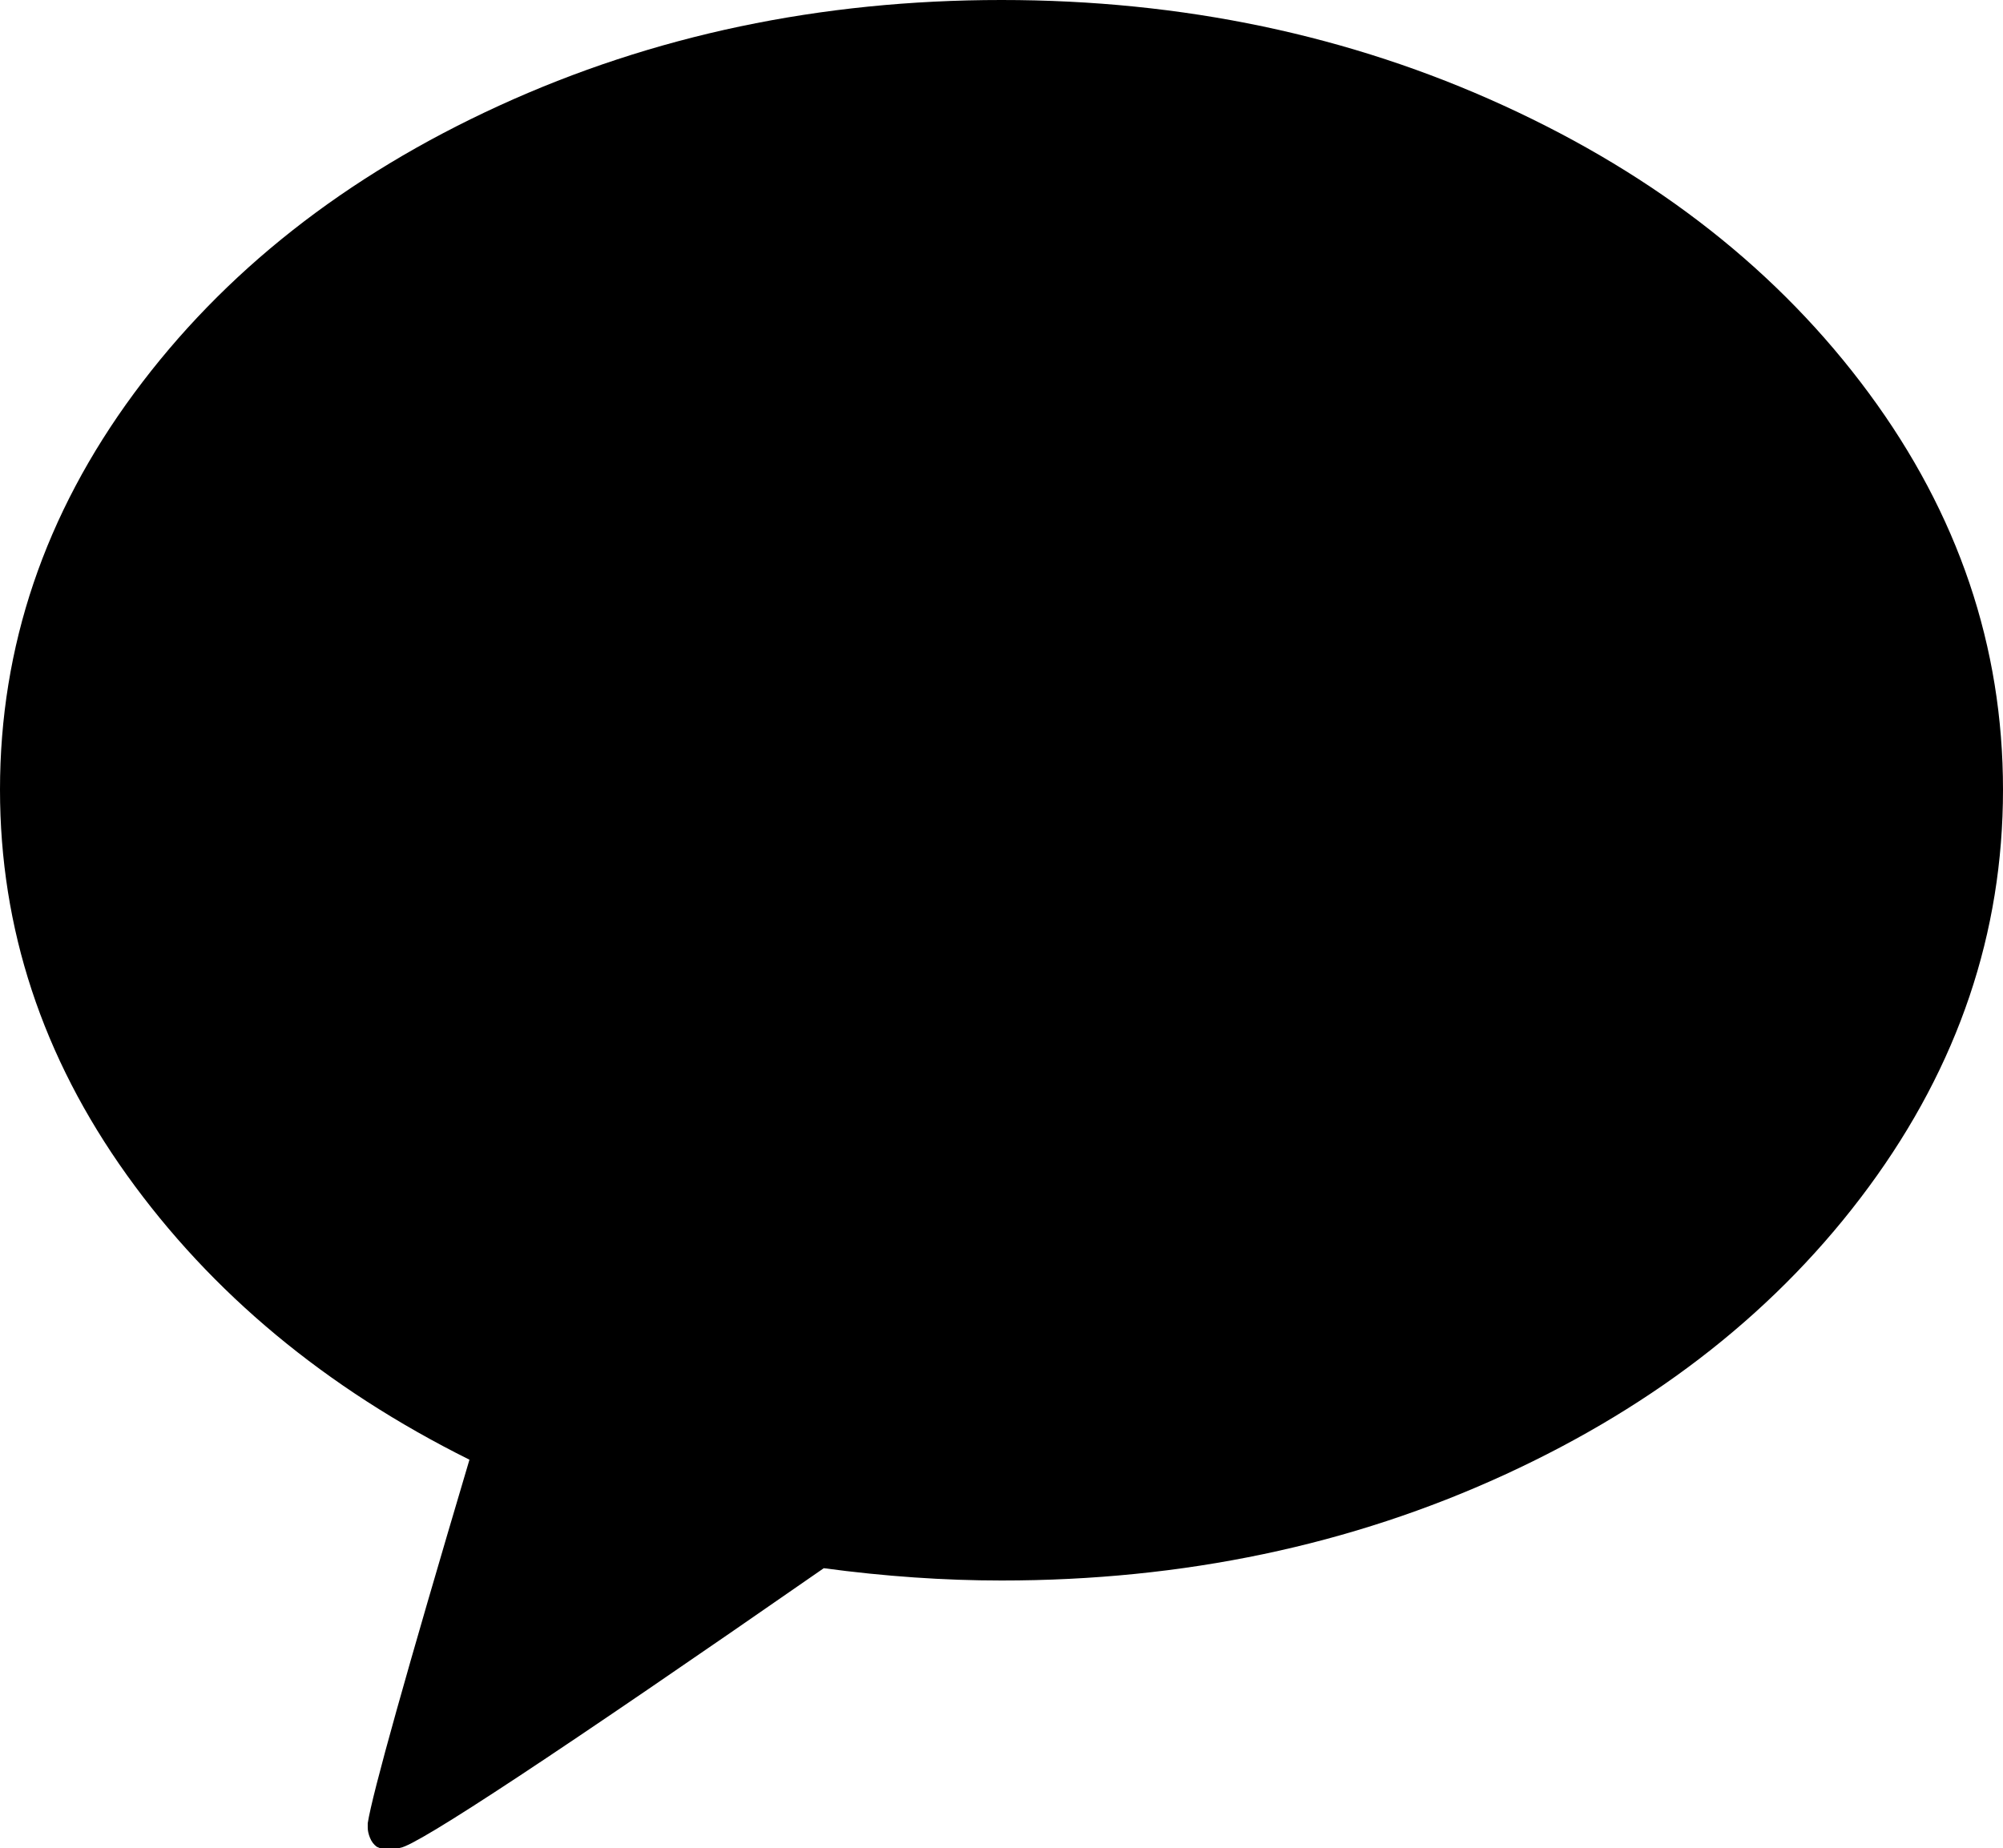
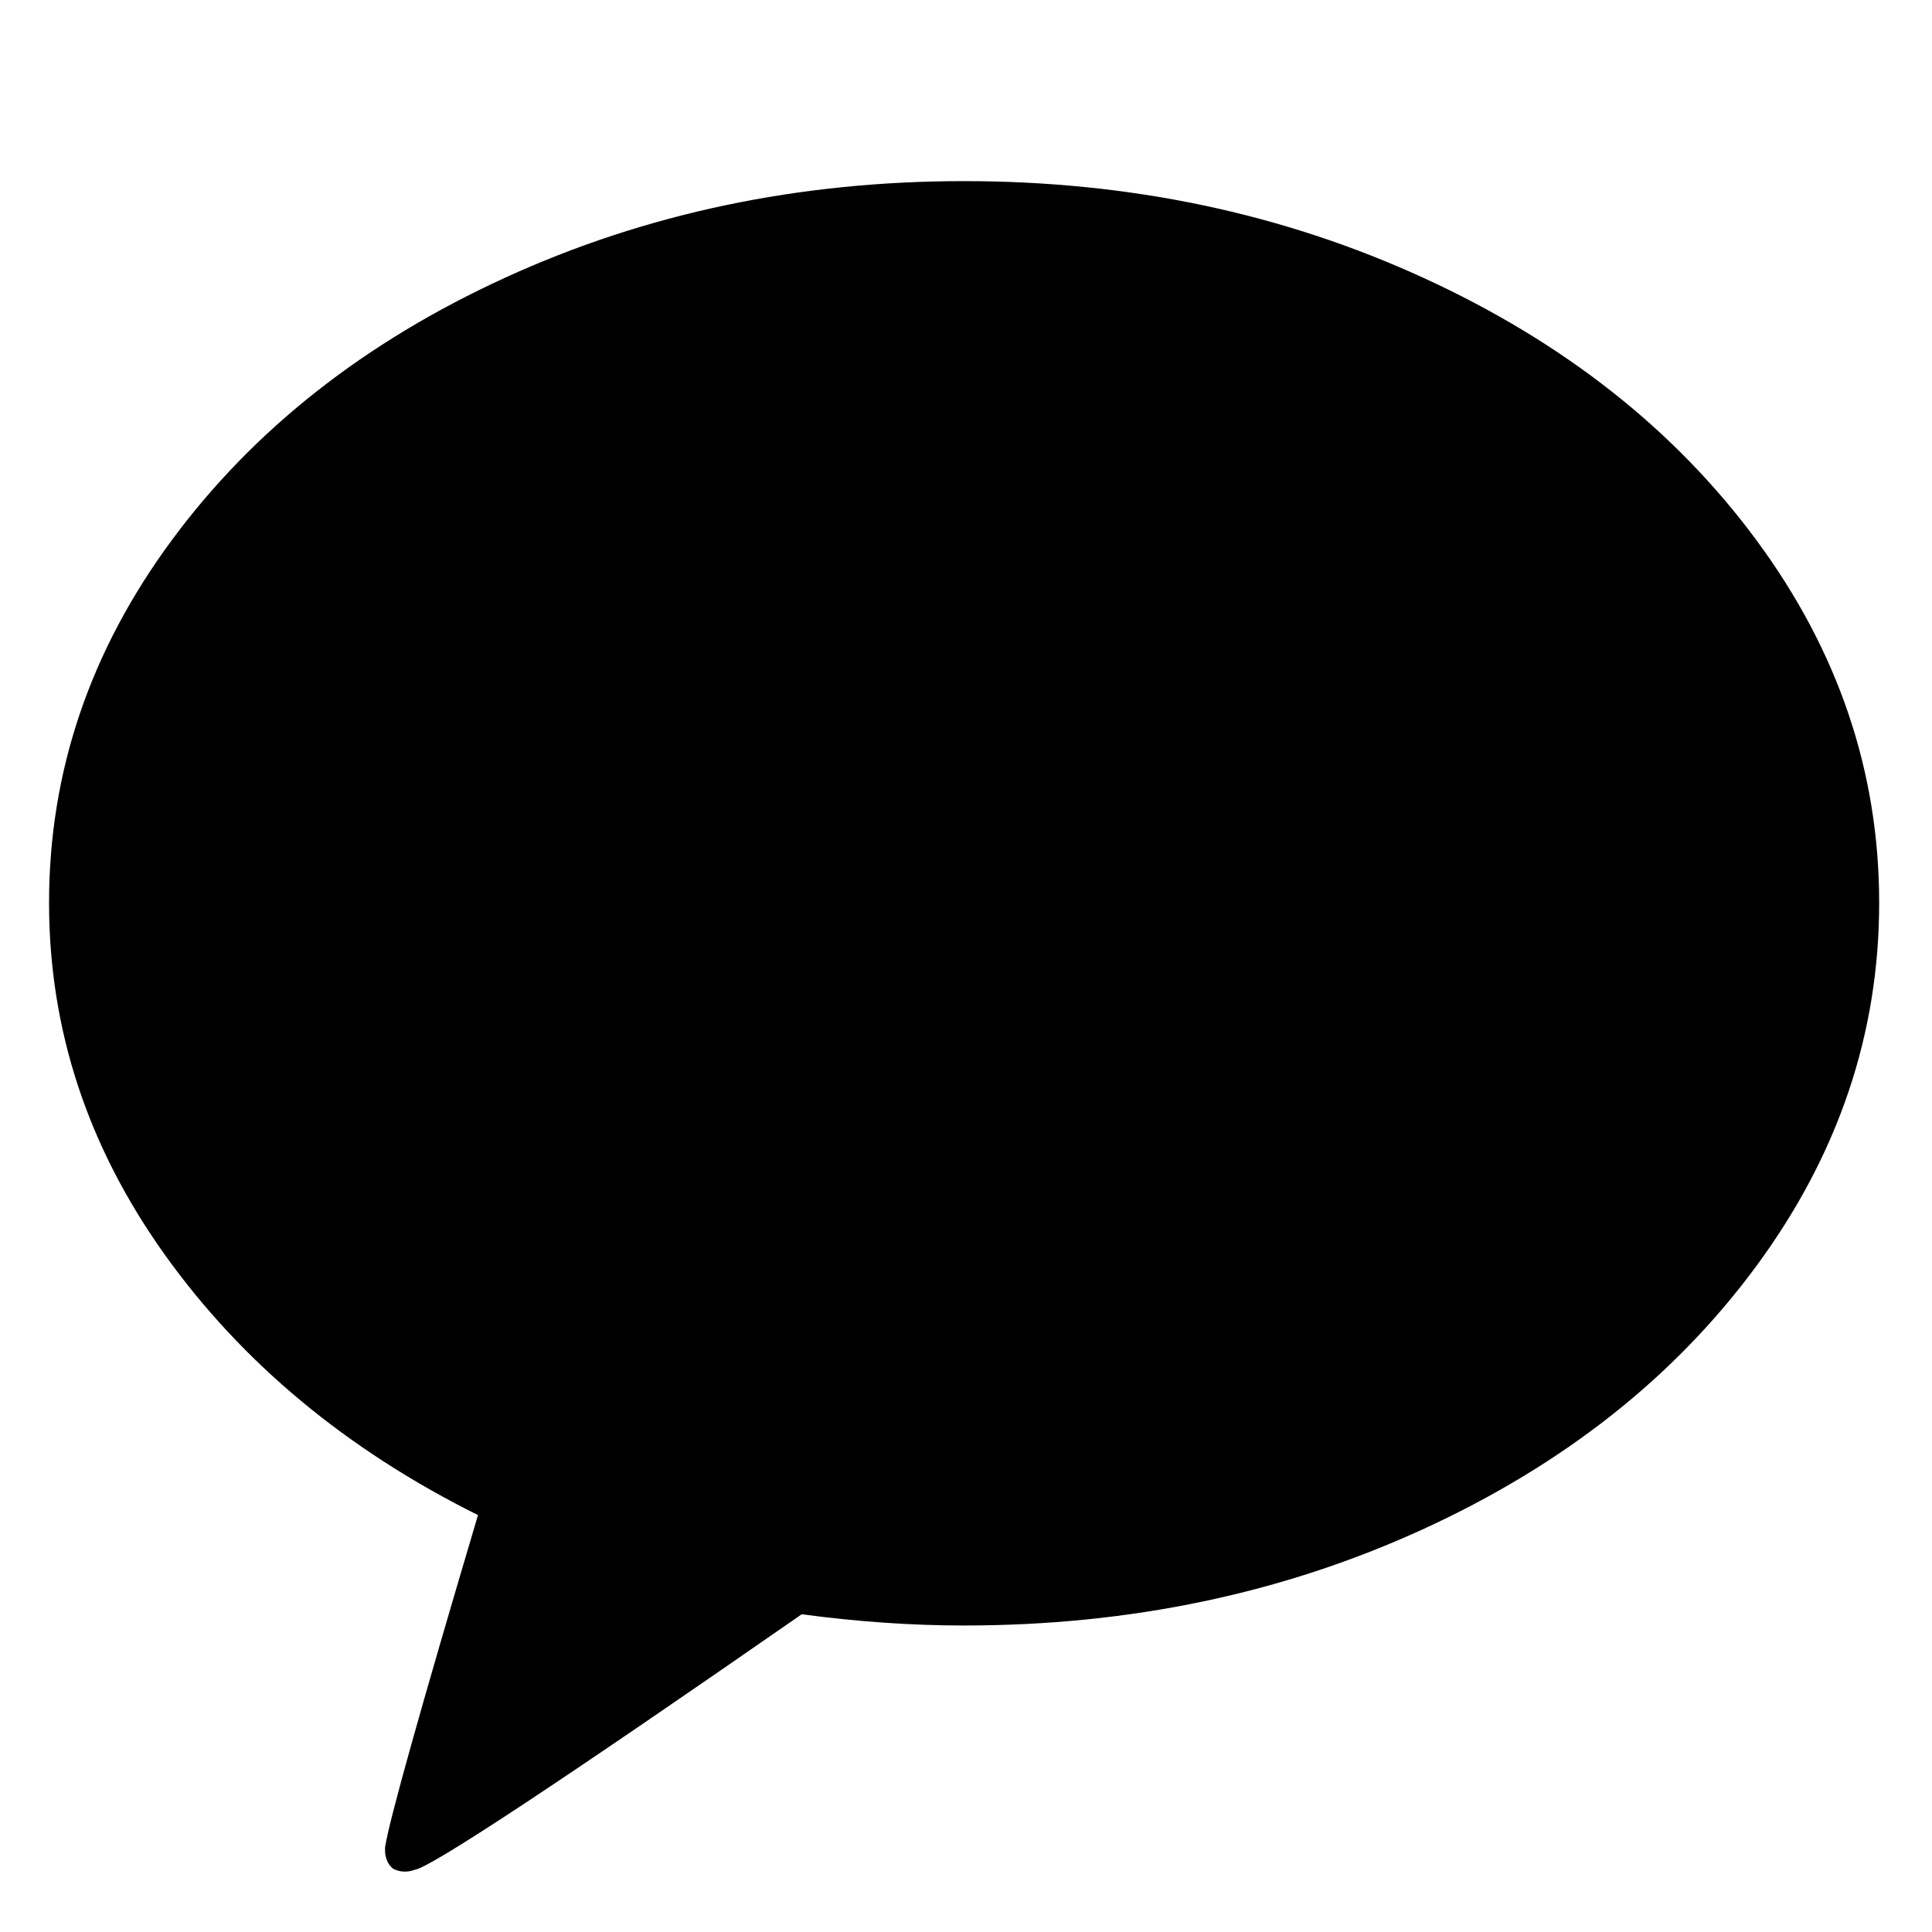
- <svg xmlns="http://www.w3.org/2000/svg" viewBox="13 48 485 447.518">
+ <svg xmlns="http://www.w3.org/2000/svg" width="800px" height="800px" viewBox="0 0 512 512" version="1.1">
  <path fill="#000000" d="M255.5 48C299.345 48 339.897 56.533 377.156 73.6C414.415 90.666 443.871 113.873 465.522 143.22C487.174 172.566 498 204.577 498 239.252C498 273.926 487.174 305.982 465.522 335.42C443.871 364.857 414.46 388.109 377.291 405.175C340.122 422.241 299.525 430.775 255.5 430.775C241.607 430.775 227.262 429.781 212.467 427.795C148.233 472.402 114.042 494.977 109.892 495.518C107.907 496.241 106.012 496.15 104.208 495.248C103.486 494.706 102.945 493.983 102.584 493.08C102.223 492.177 102.043 491.365 102.043 490.642V489.559C103.126 482.515 111.335 453.169 126.672 401.518C91.849 384.181 64.197 361.2 43.718 332.575C23.239 303.951 13 272.843 13 239.252C13 204.577 23.826 172.566 45.478 143.22C67.129 113.873 96.585 90.666 133.844 73.6C171.103 56.533 211.655 48 255.5 48Z" />
</svg>
